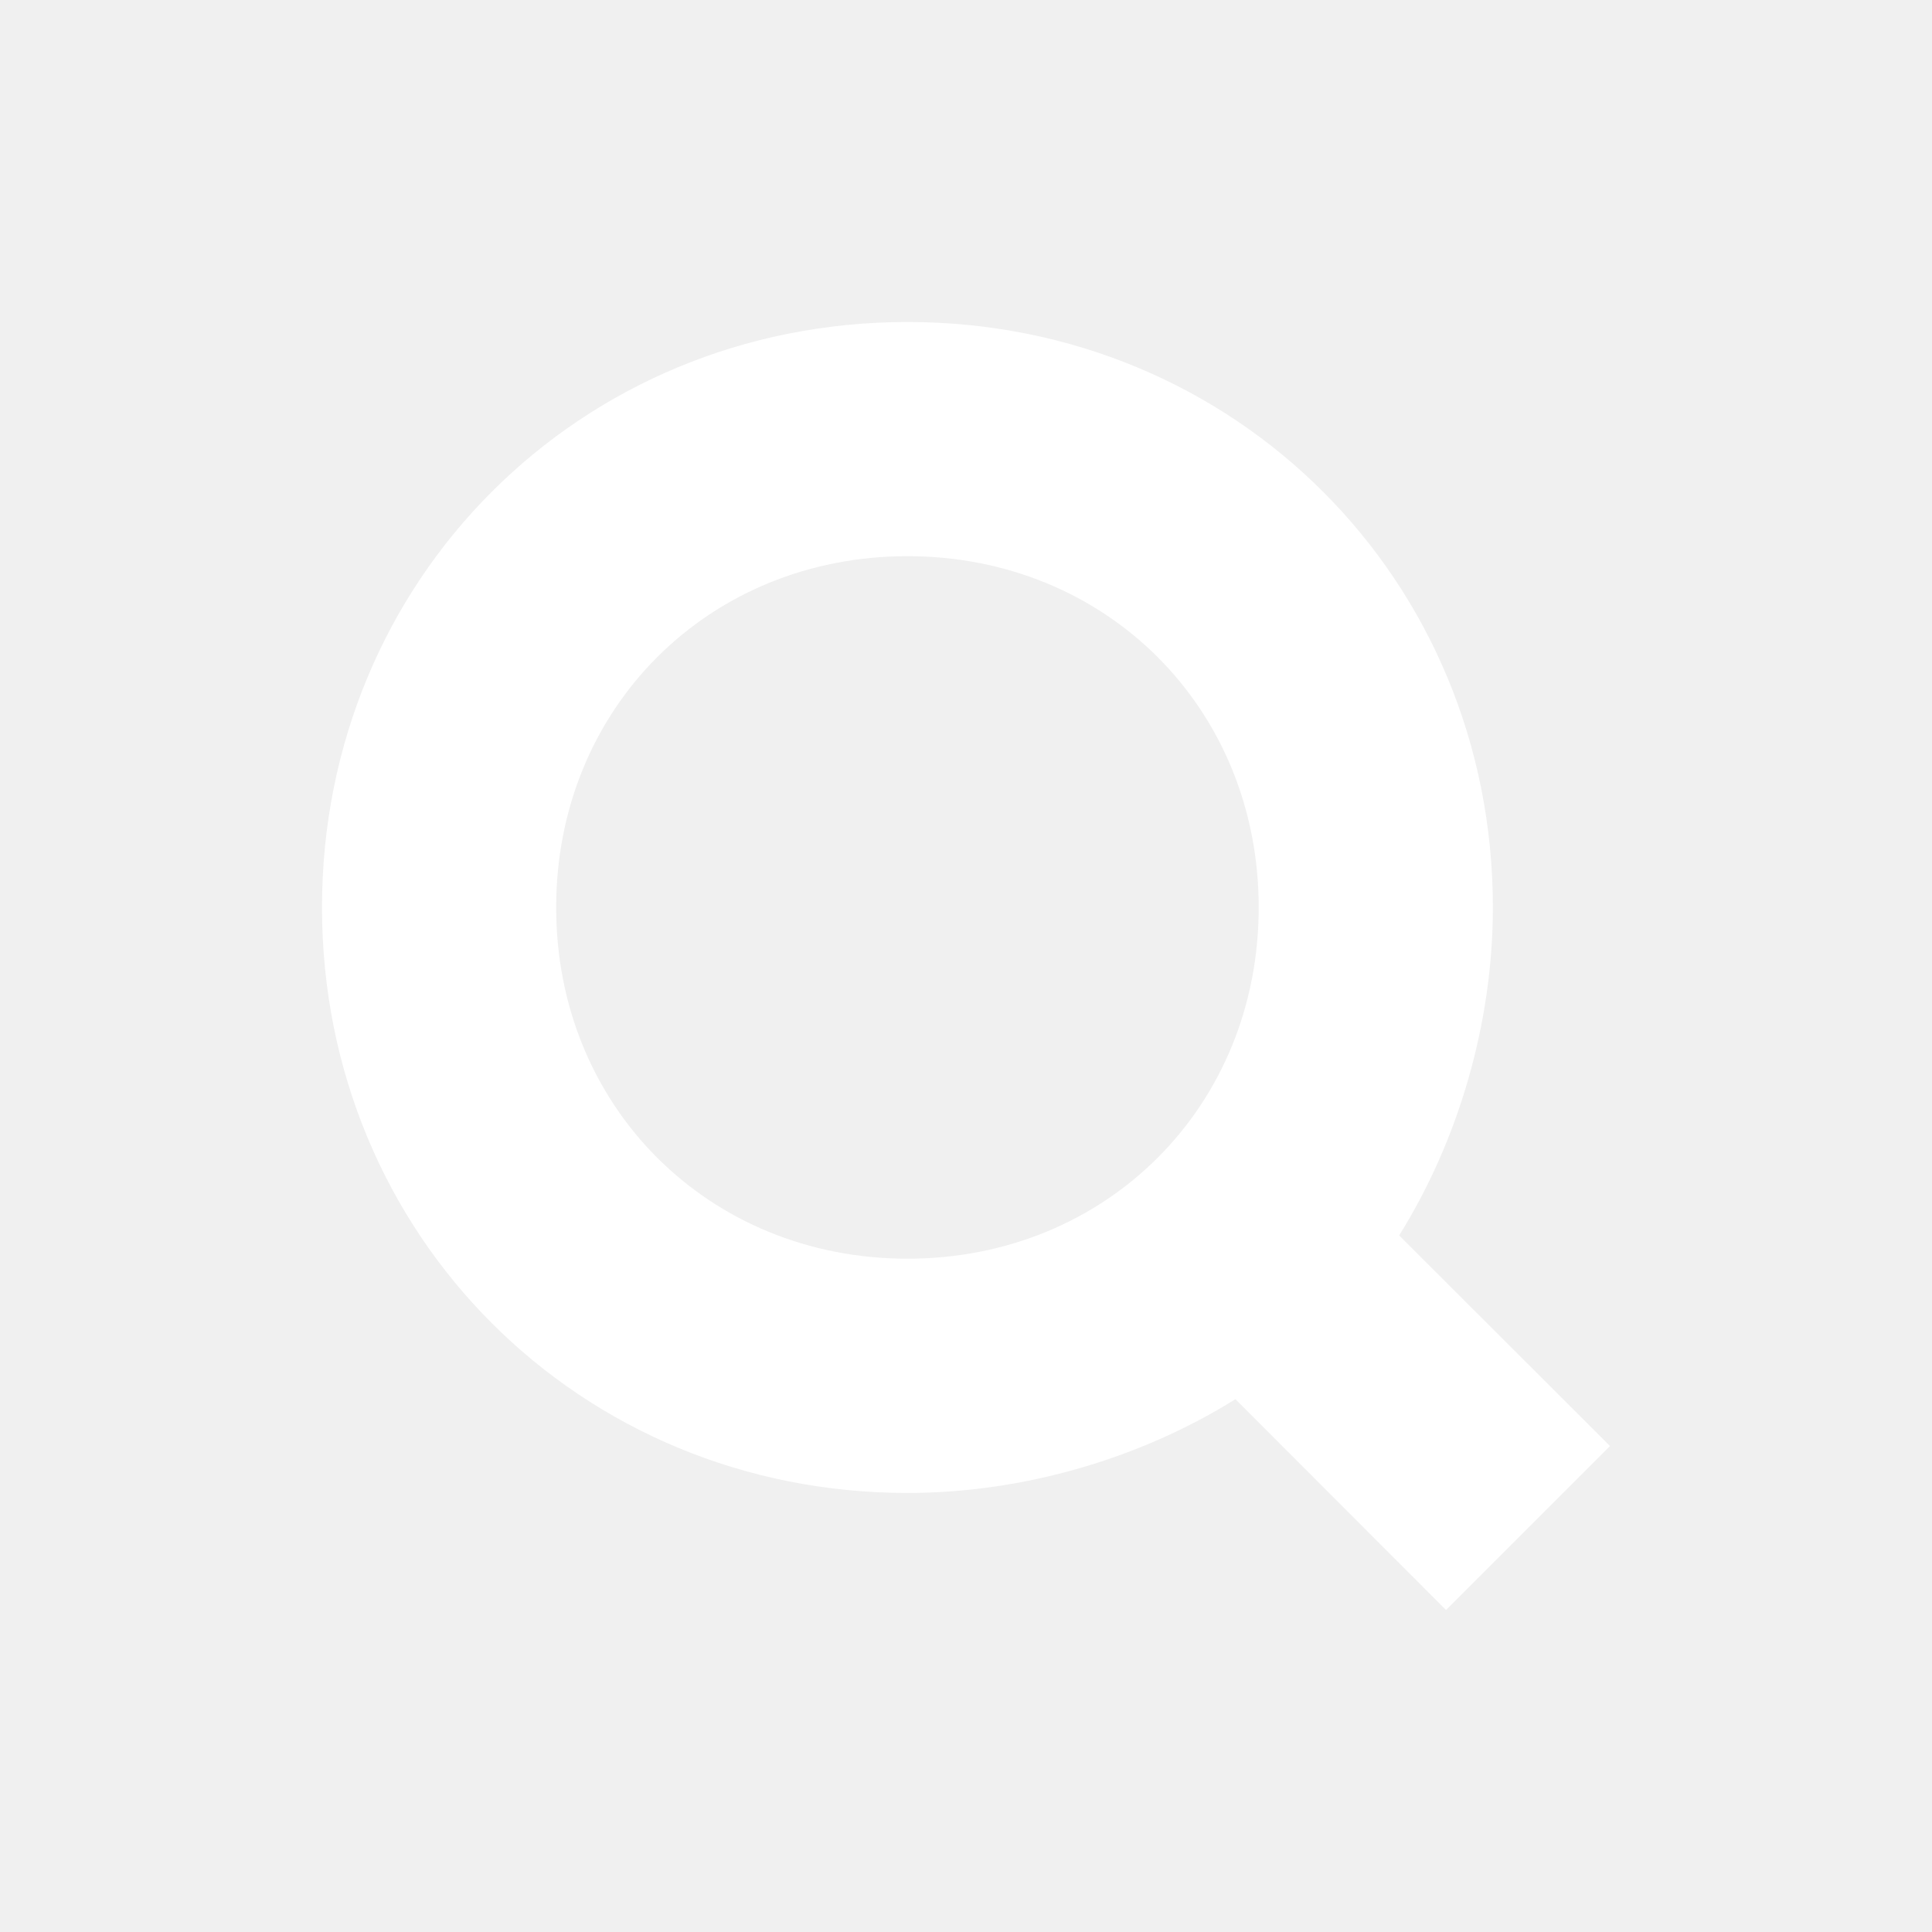
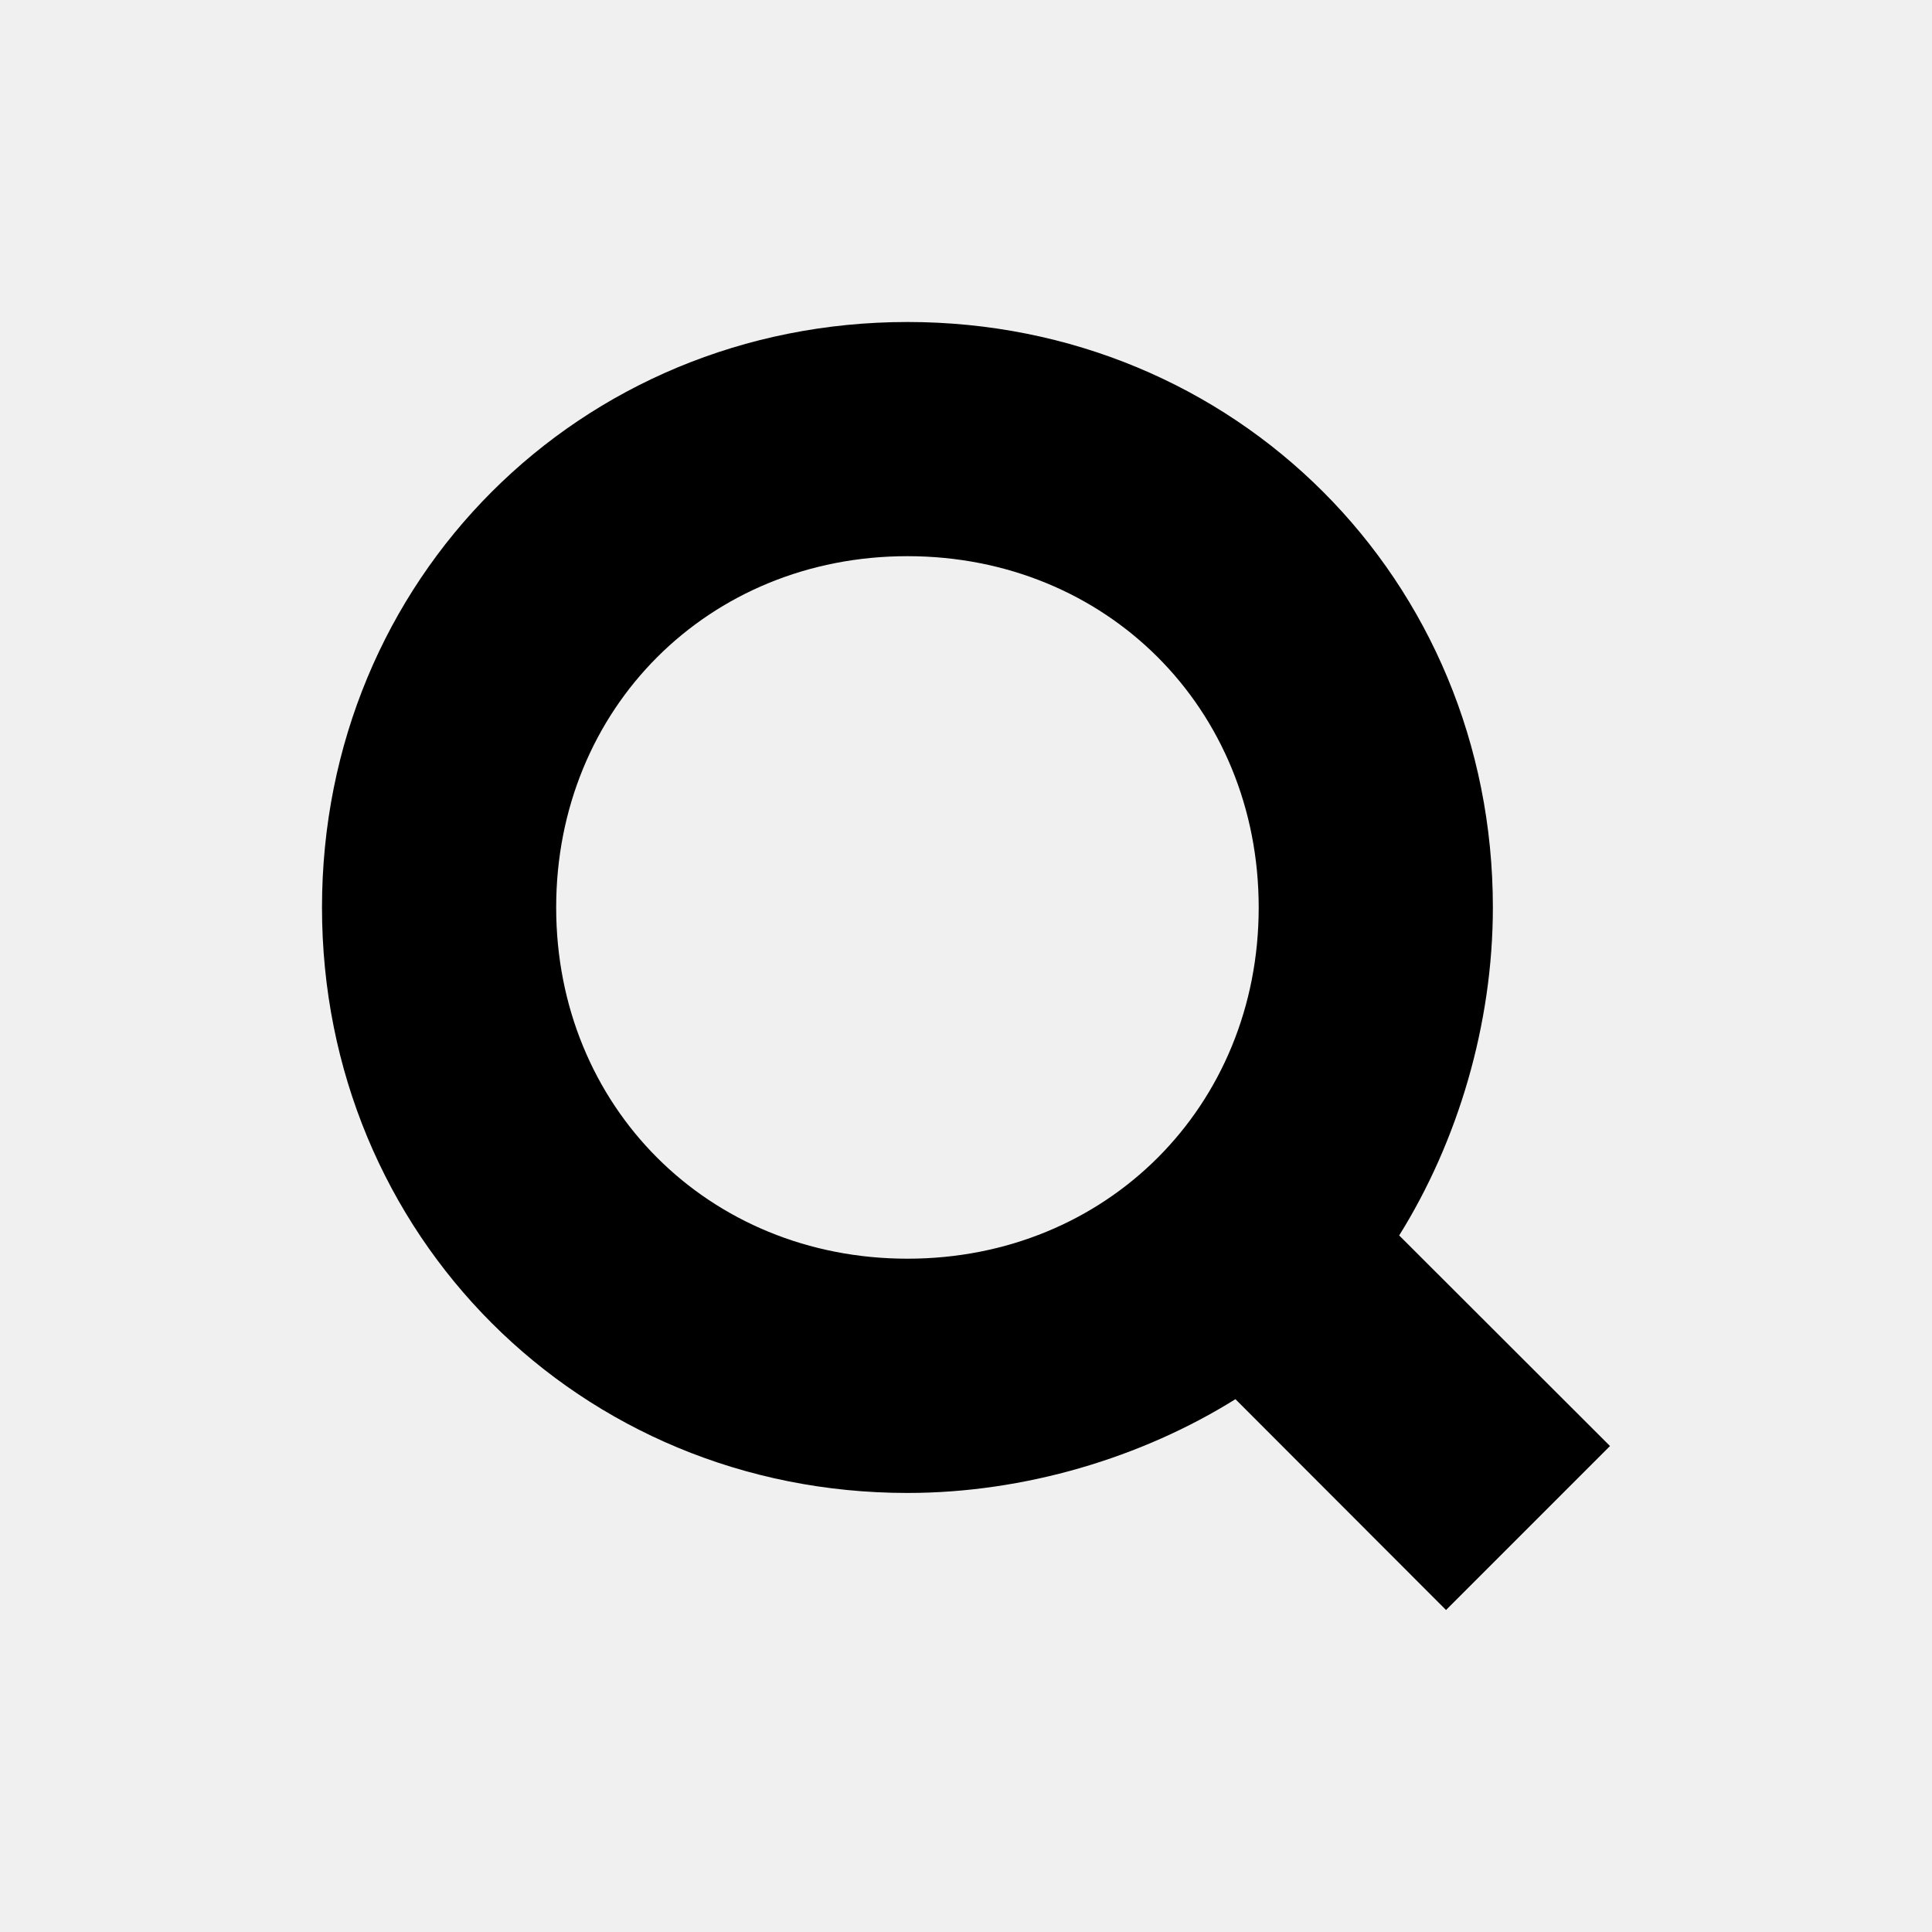
- <svg xmlns="http://www.w3.org/2000/svg" width="24" height="24" viewBox="0 0 24 24" fill="white">
+ <svg xmlns="http://www.w3.org/2000/svg" width="24" height="24" viewBox="0 0 24 24" fill="currentColor">
  <path d="M11.273 4C7.2 4 4 7.2 4 11.273C4 15.345 7.2 18.546 11.273 18.546C12.727 18.546 14.183 18.108 15.347 17.381L17.963 20L20 17.963L17.381 15.347C18.108 14.183 18.545 12.727 18.545 11.273C18.545 7.2 15.345 4 11.273 4ZM11.273 6.909C13.745 6.909 15.636 8.8 15.636 11.273C15.636 13.745 13.745 15.636 11.273 15.636C8.8 15.636 6.909 13.745 6.909 11.273C6.909 8.8 8.8 6.909 11.273 6.909Z" />
</svg>
